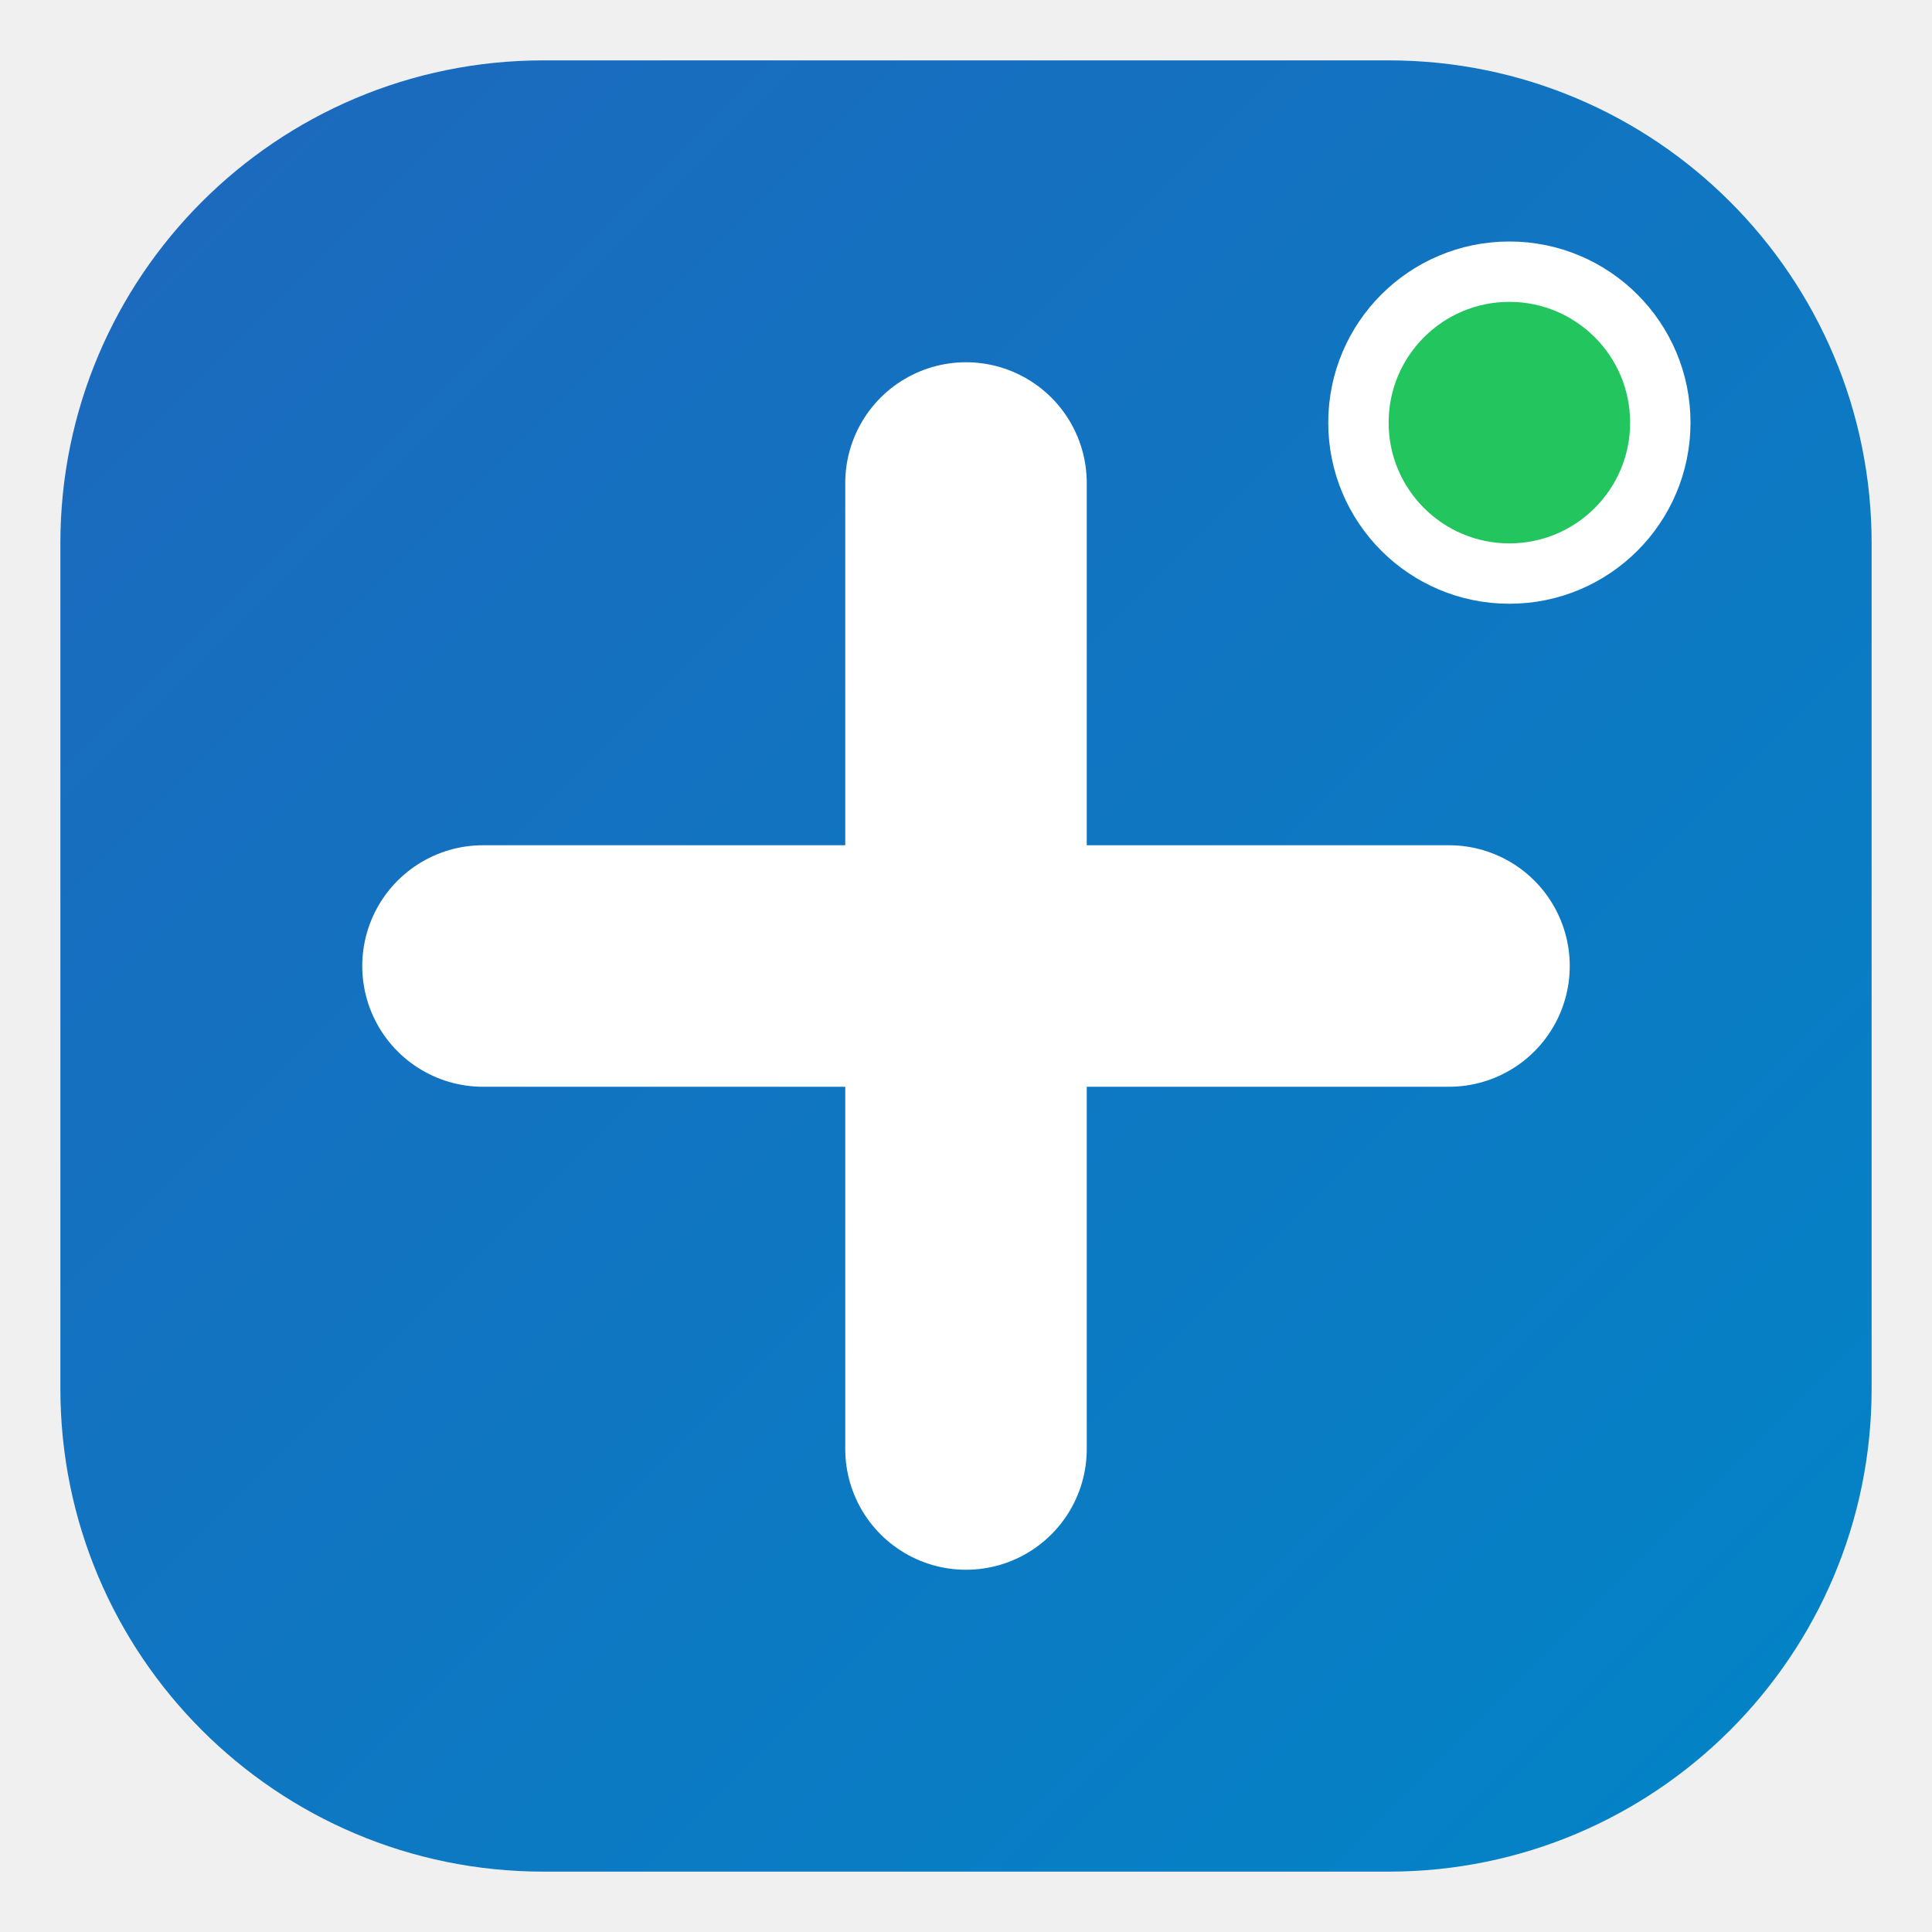
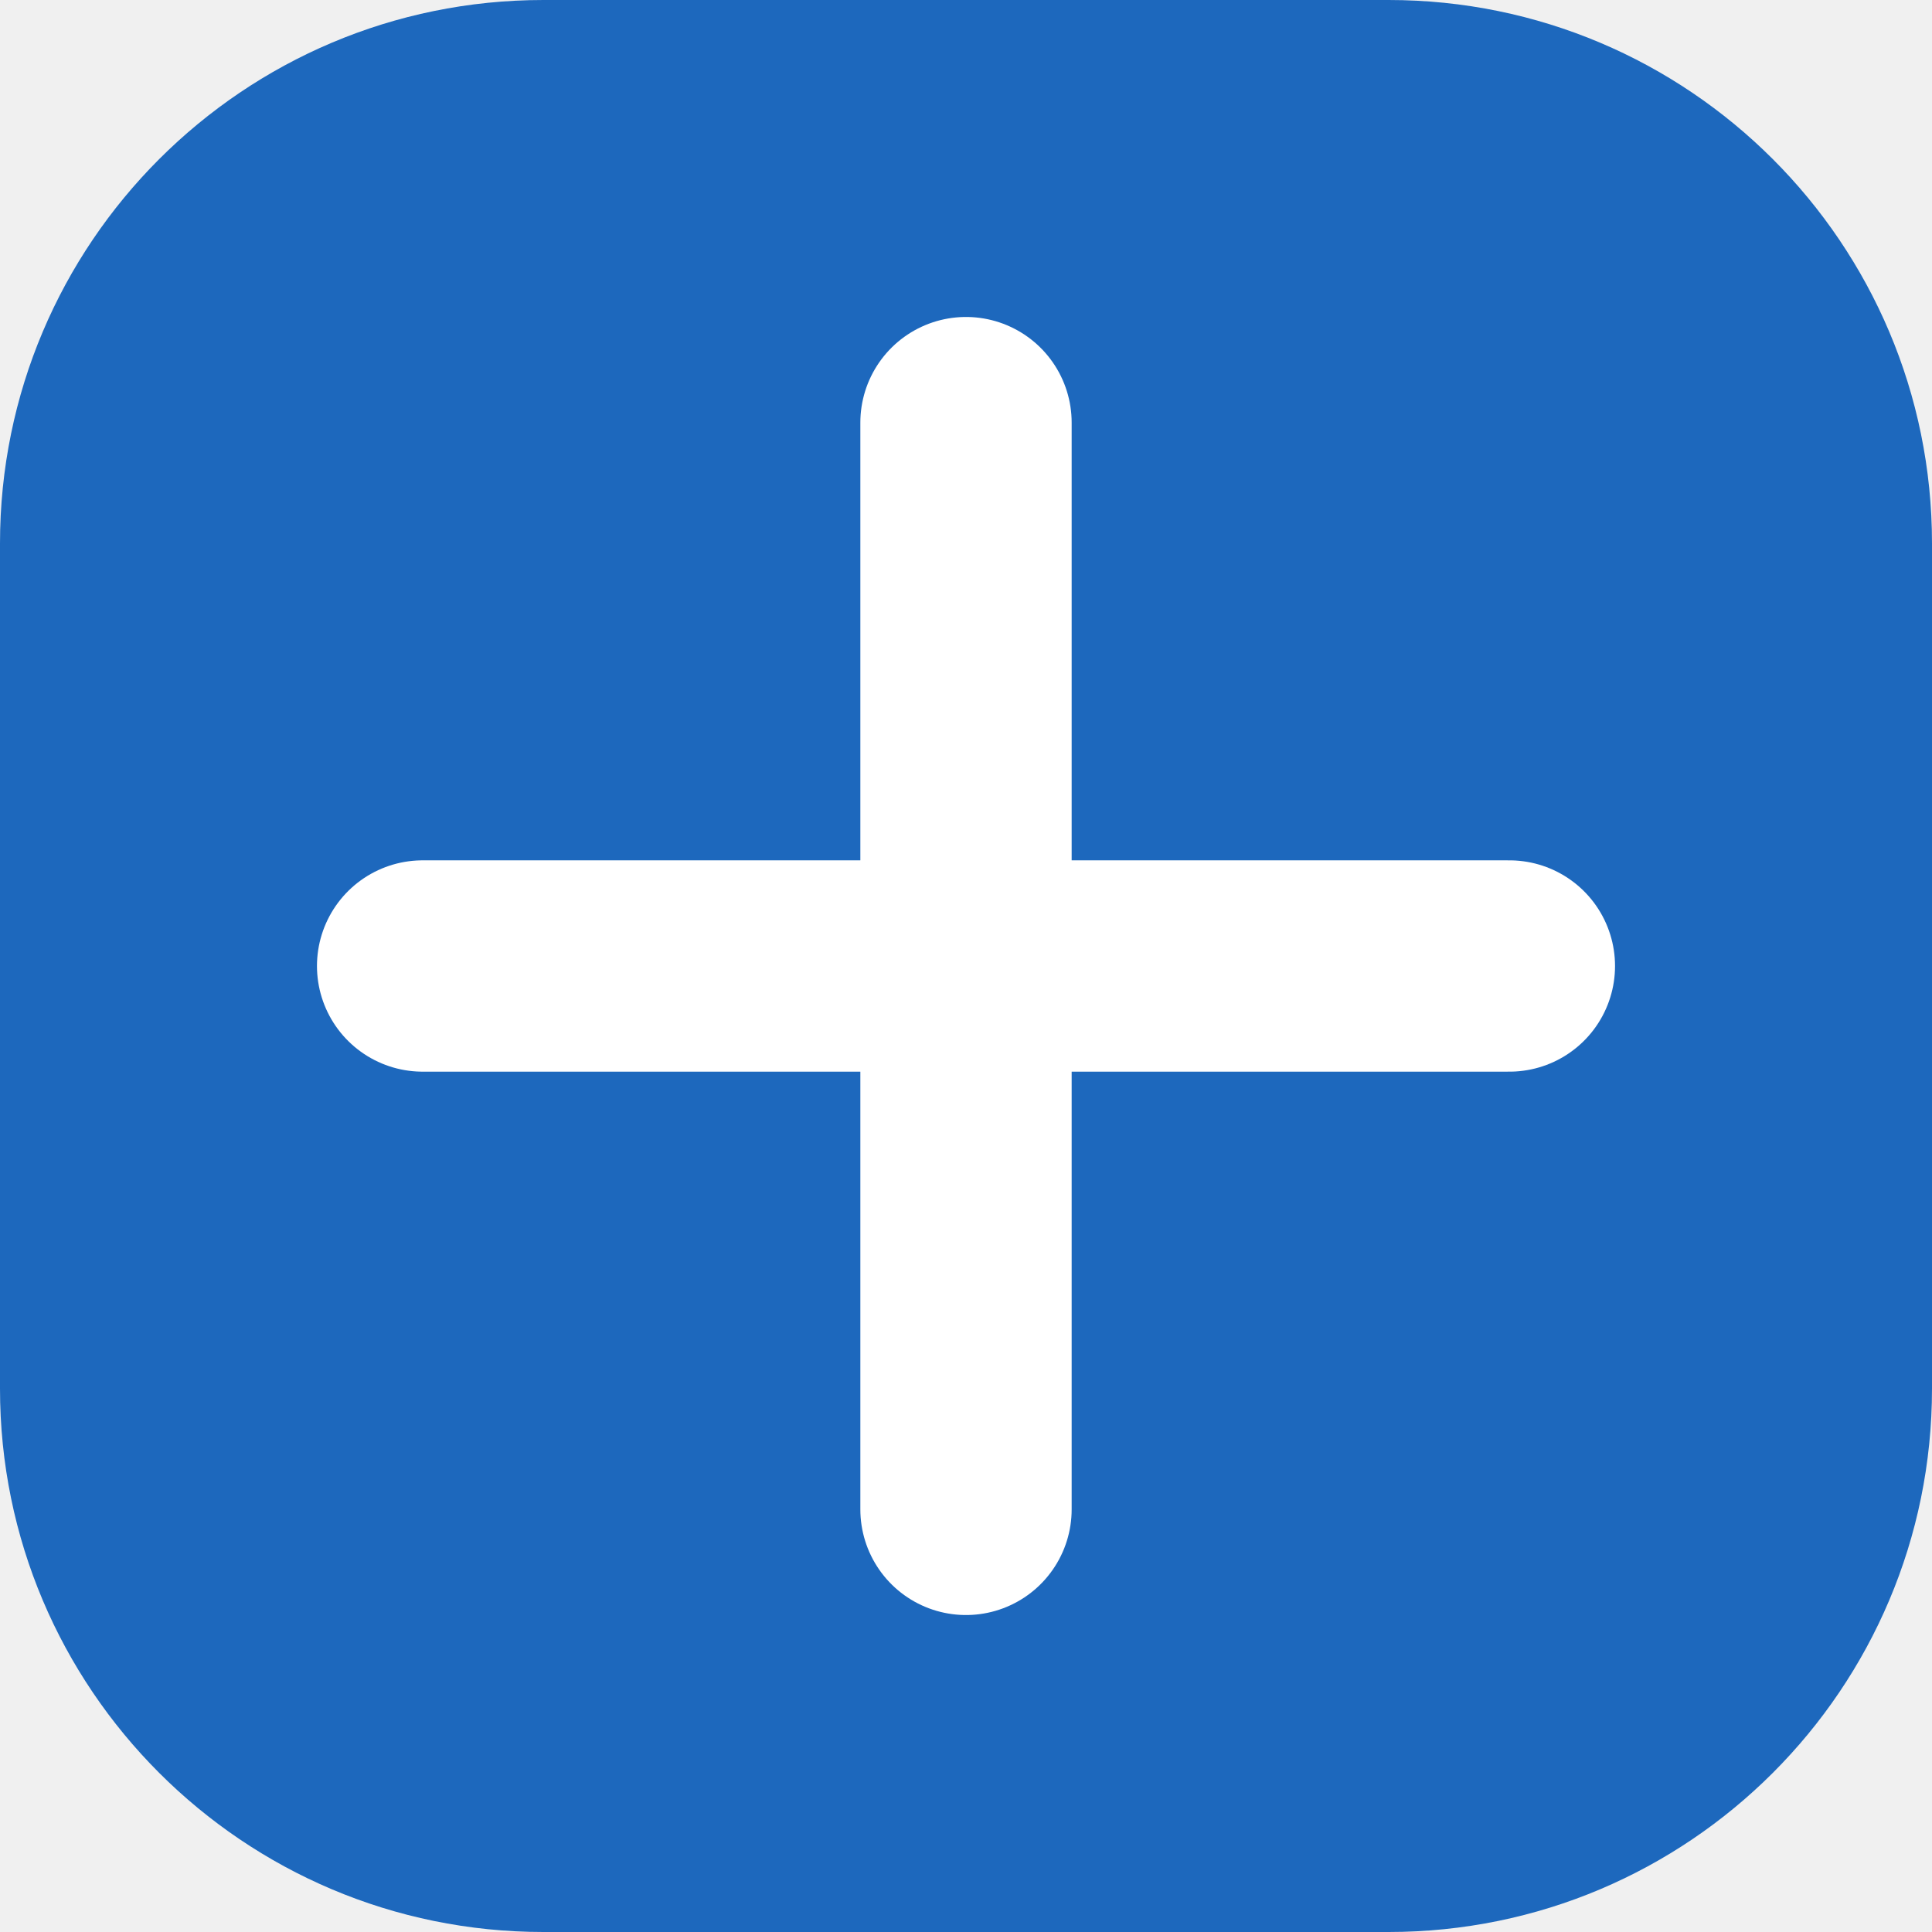
- <svg xmlns="http://www.w3.org/2000/svg" viewBox="0 0 64 64" width="64" height="64">
-   <defs>
-     <linearGradient id="brandGrad" x1="0%" y1="0%" x2="100%" y2="100%">
-       <stop offset="0%" stop-color="#1d68bd" />
-       <stop offset="100%" stop-color="#0284c7" />
-     </linearGradient>
-   </defs>
-   <rect x="2" y="2" width="60" height="60" rx="16" fill="url(#brandGrad)" />
-   <path d="M32 16 v32 M16 32 h32" stroke="#ffffff" stroke-width="8" stroke-linecap="round" stroke-linejoin="round" />
-   <circle cx="50" cy="14" r="5" fill="#22c55e" stroke="#ffffff" stroke-width="2" />
+ <svg xmlns="http://www.w3.org/2000/svg" viewBox="0 0 32 32" width="32" height="32">
+   <rect width="32" height="32" rx="9" fill="#1d68bd" />
+   <path d="M16 7v18M7 16h18" stroke="#ffffff" stroke-width="3.5" stroke-linecap="round" stroke-linejoin="round" />
</svg>
